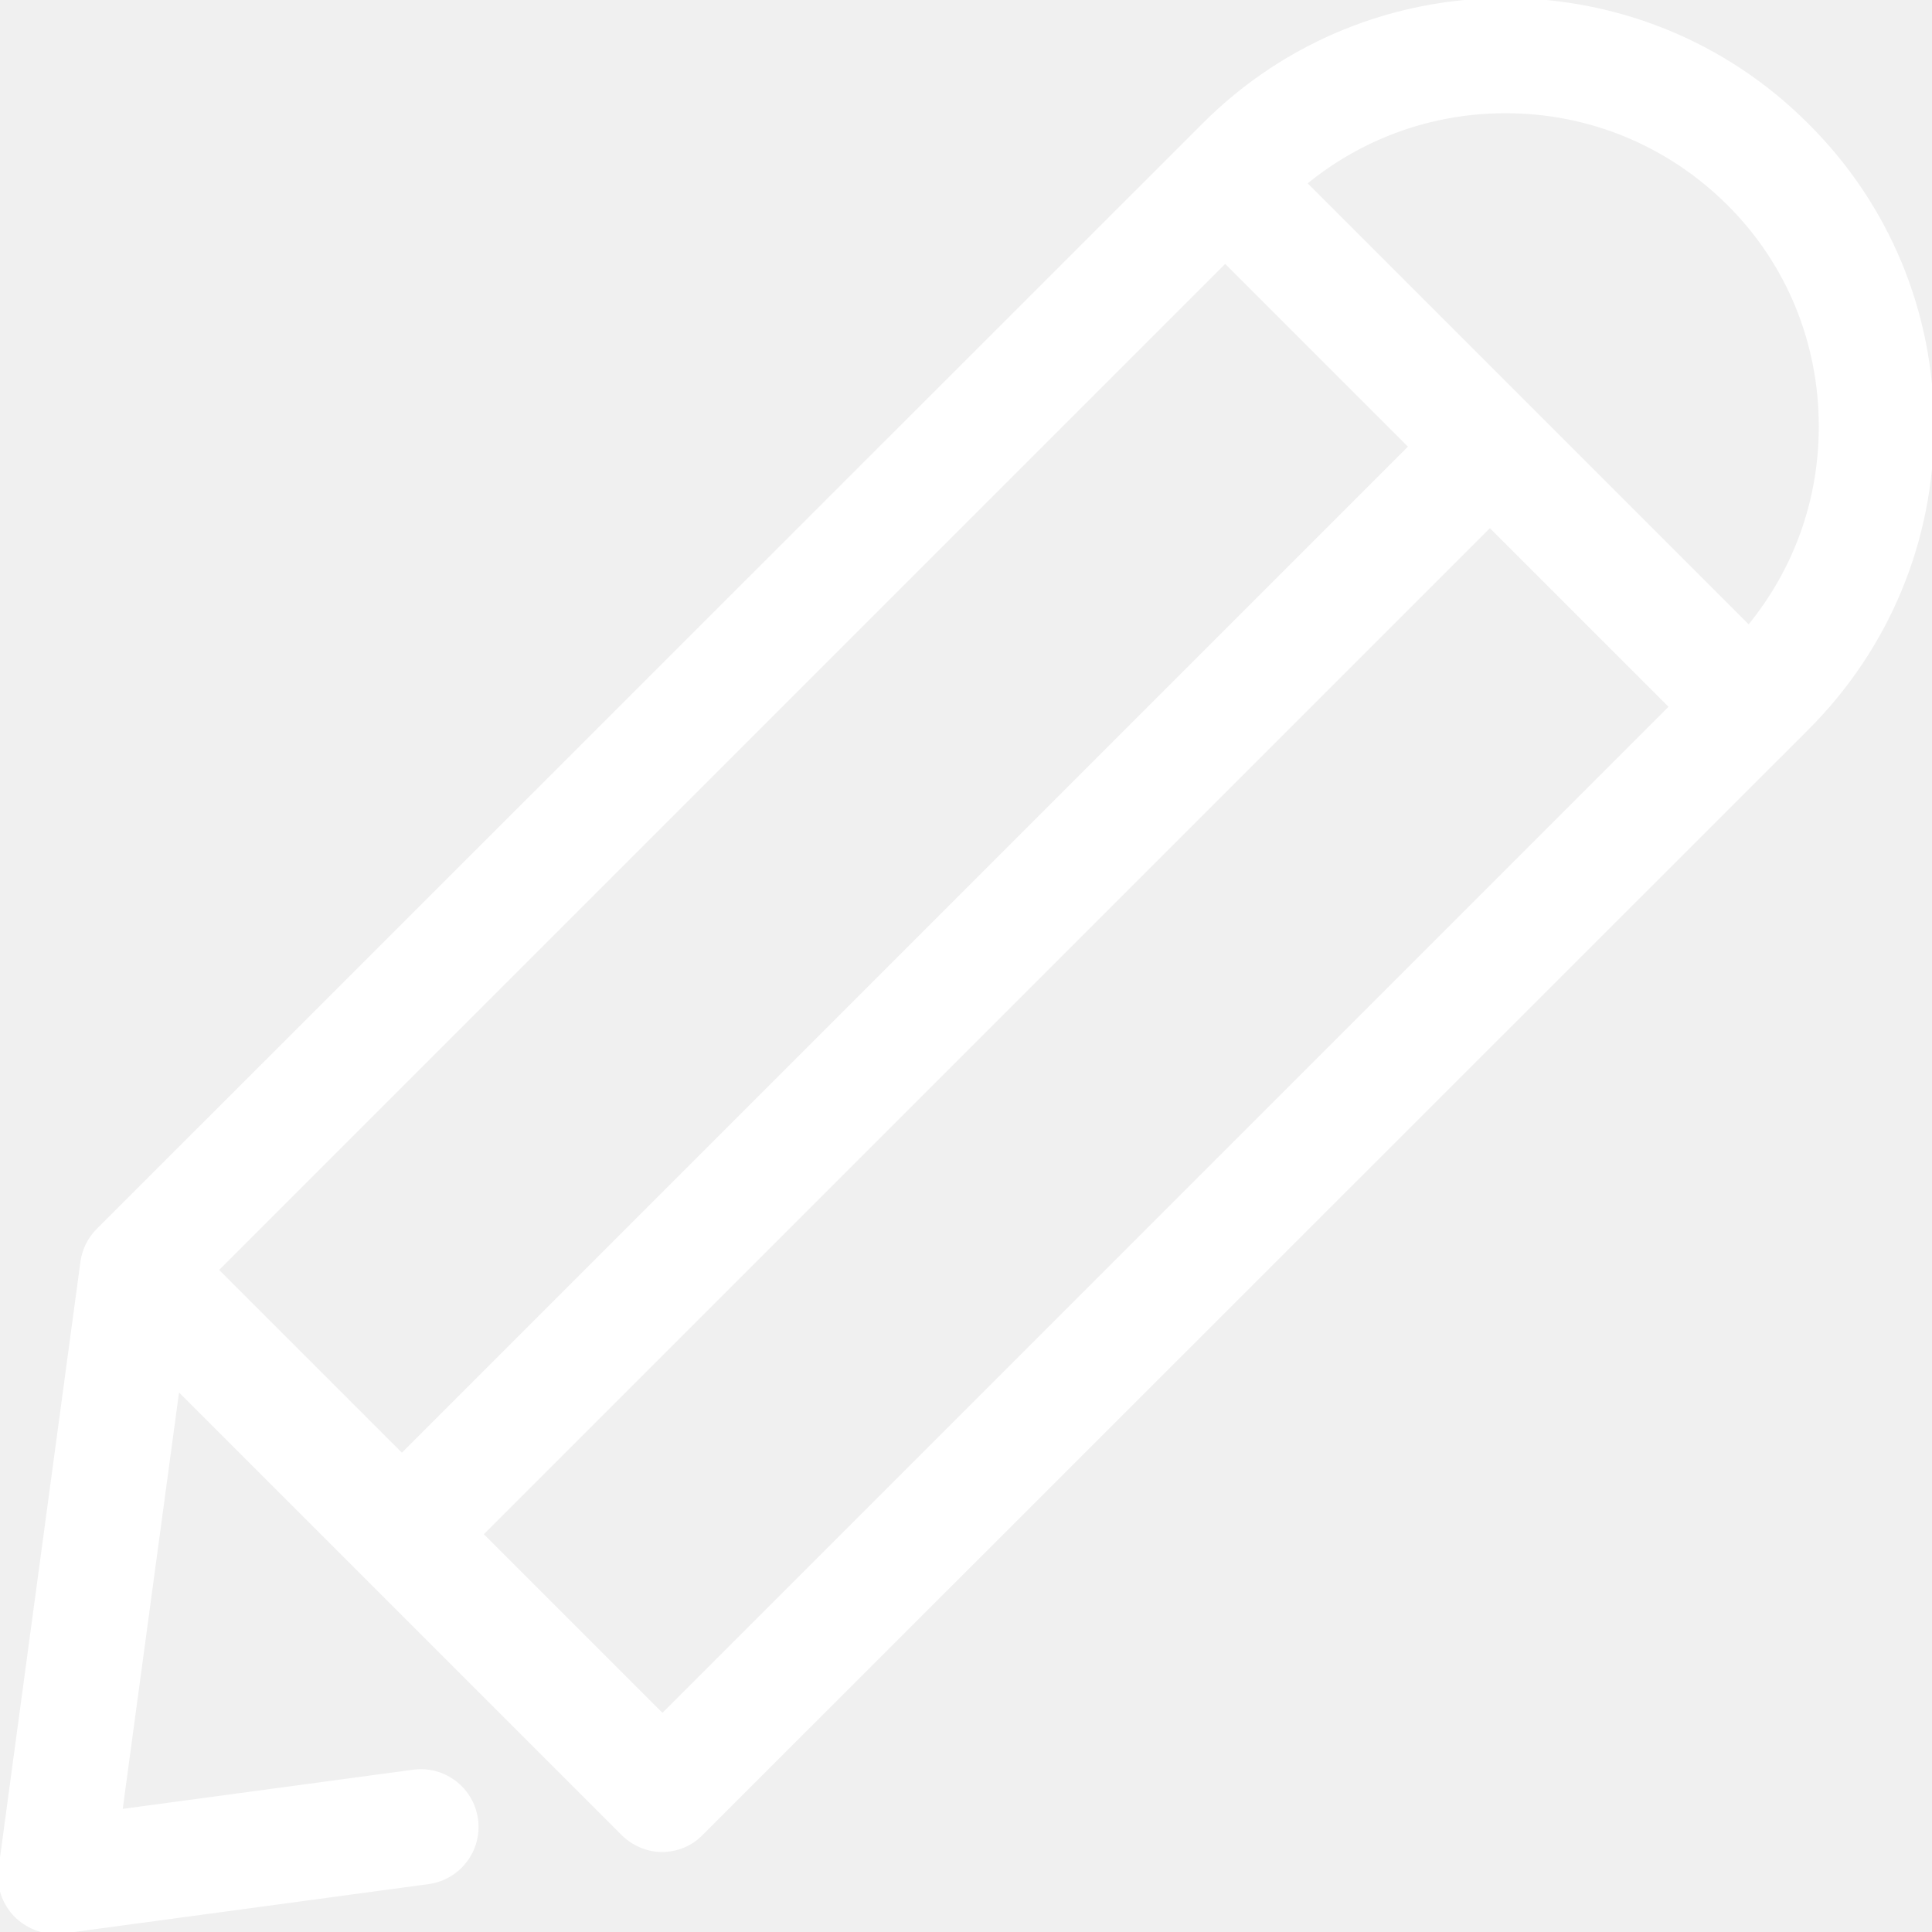
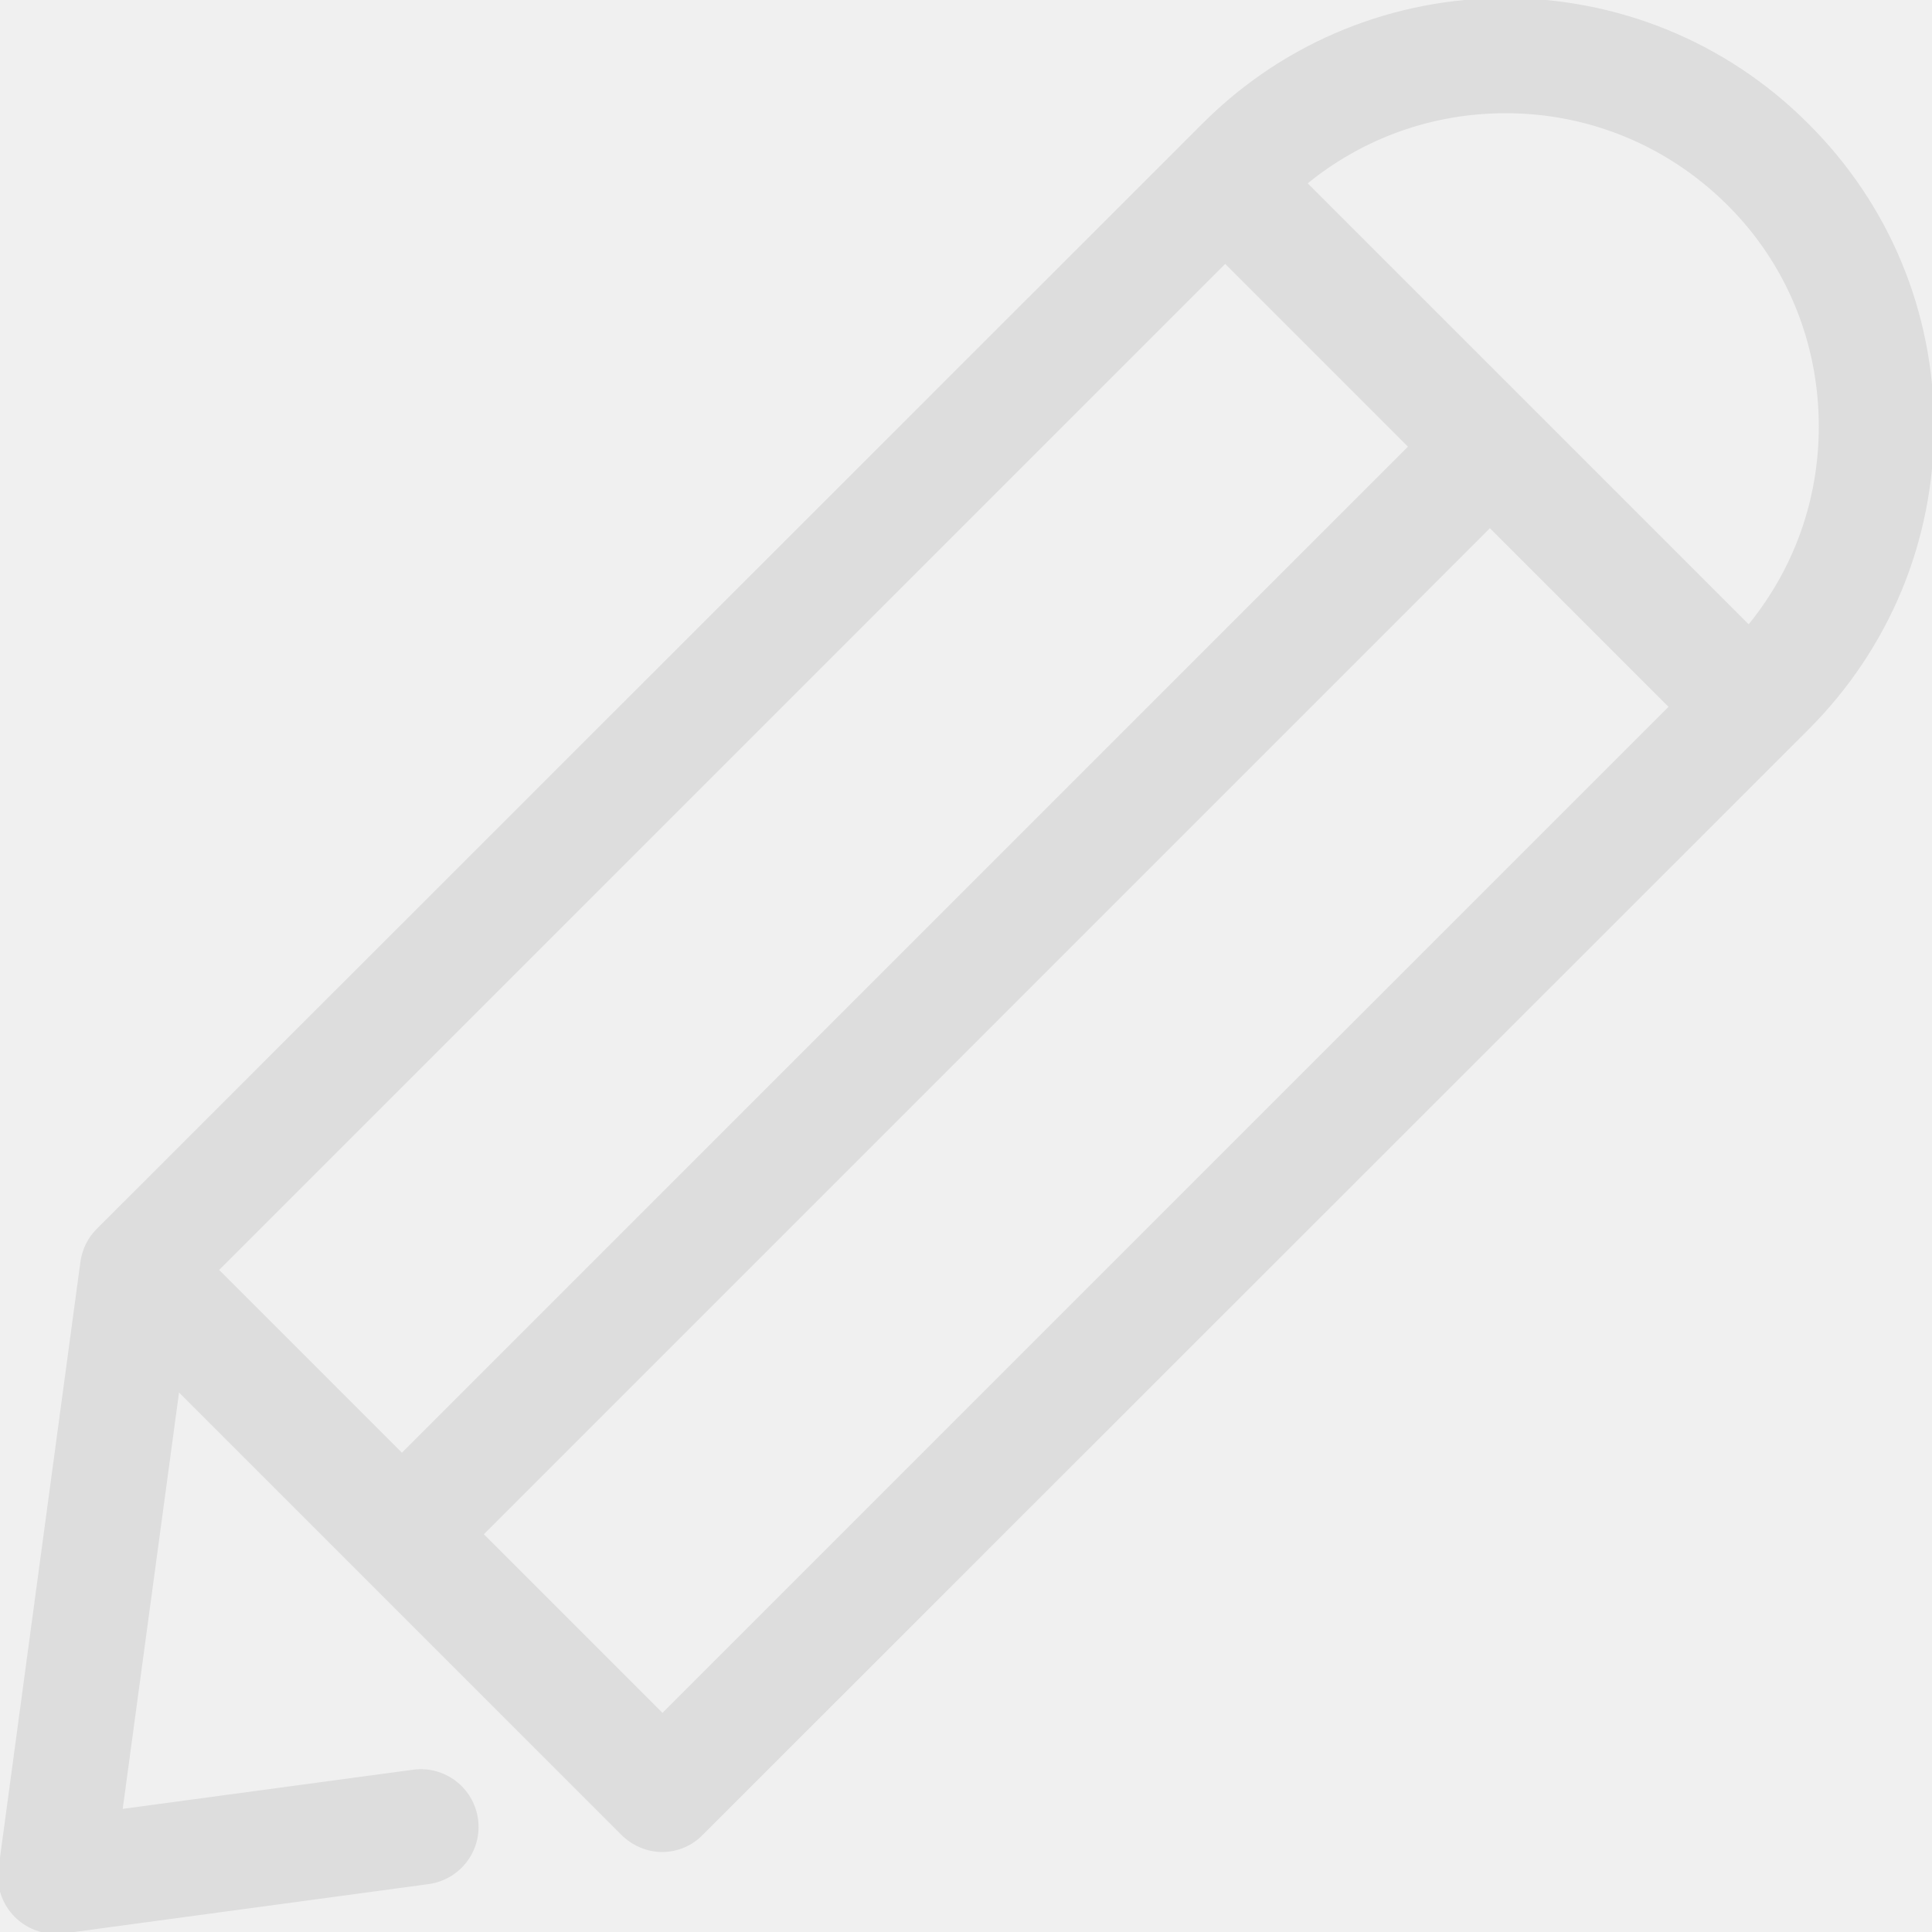
<svg xmlns="http://www.w3.org/2000/svg" version="1.1" id="Capa_1" x="0px" y="0px" viewBox="0 0 469.331 469.331" style="enable-background:new 0 0 469.331 469.331;" xml:space="preserve">
  <g>
-     <path stroke="white" fill="white" d="M438.931,30.403c-40.4-40.5-106.1-40.5-146.5,0l-268.6,268.5c-2.1,2.1-3.4,4.8-3.8,7.7l-19.9,147.4   c-0.6,4.2,0.9,8.4,3.8,11.3c2.5,2.5,6,4,9.5,4c0.6,0,1.2,0,1.8-0.1l88.8-12c7.4-1,12.6-7.8,11.6-15.2c-1-7.4-7.8-12.6-15.2-11.6   l-71.2,9.6l13.9-102.8l108.2,108.2c2.5,2.5,6,4,9.5,4s7-1.4,9.5-4l268.6-268.5c19.6-19.6,30.4-45.6,30.4-73.3   S458.531,49.903,438.931,30.403z M297.631,63.403l45.1,45.1l-245.1,245.1l-45.1-45.1L297.631,63.403z M160.931,416.803l-44.1-44.1   l245.1-245.1l44.1,44.1L160.931,416.803z M424.831,152.403l-107.9-107.9c13.7-11.3,30.8-17.5,48.8-17.5c20.5,0,39.7,8,54.2,22.4   s22.4,33.7,22.4,54.2C442.331,121.703,436.131,138.703,424.831,152.403z" />
+     <path stroke="#dddddd" fill="#dddddd" d="M438.931,30.403c-40.4-40.5-106.1-40.5-146.5,0l-268.6,268.5c-2.1,2.1-3.4,4.8-3.8,7.7l-19.9,147.4   c-0.6,4.2,0.9,8.4,3.8,11.3c2.5,2.5,6,4,9.5,4c0.6,0,1.2,0,1.8-0.1l88.8-12c7.4-1,12.6-7.8,11.6-15.2c-1-7.4-7.8-12.6-15.2-11.6   l-71.2,9.6l13.9-102.8l108.2,108.2c2.5,2.5,6,4,9.5,4s7-1.4,9.5-4l268.6-268.5c19.6-19.6,30.4-45.6,30.4-73.3   S458.531,49.903,438.931,30.403z M297.631,63.403l45.1,45.1l-245.1,245.1l-45.1-45.1L297.631,63.403z M160.931,416.803l-44.1-44.1   l245.1-245.1l44.1,44.1L160.931,416.803z M424.831,152.403l-107.9-107.9c13.7-11.3,30.8-17.5,48.8-17.5c20.5,0,39.7,8,54.2,22.4   s22.4,33.7,22.4,54.2C442.331,121.703,436.131,138.703,424.831,152.403z" />
  </g>
  <g>
</g>
  <g>
</g>
  <g>
</g>
  <g>
</g>
  <g>
</g>
  <g>
</g>
  <g>
</g>
  <g>
</g>
  <g>
</g>
  <g>
</g>
  <g>
</g>
  <g>
</g>
  <g>
</g>
  <g>
</g>
  <g>
</g>
</svg>
